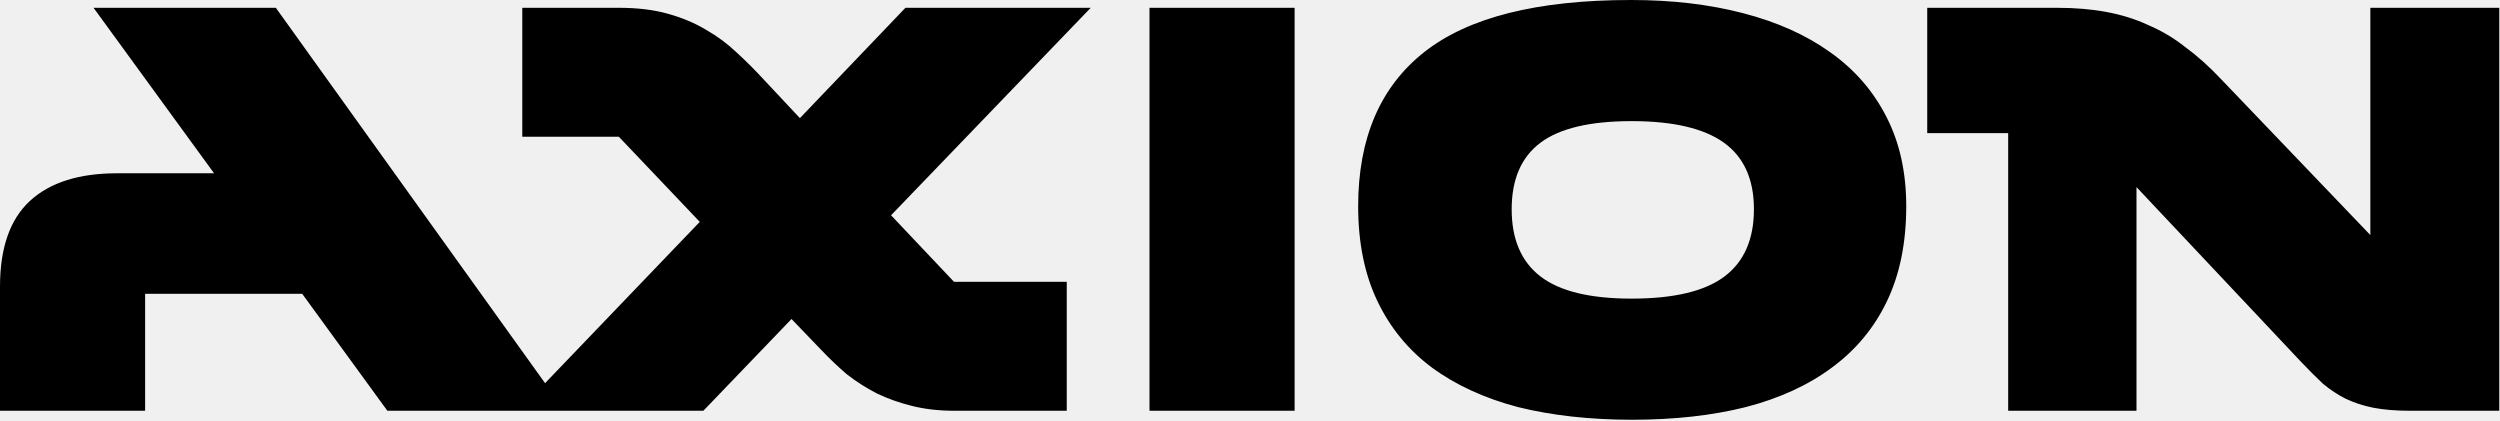
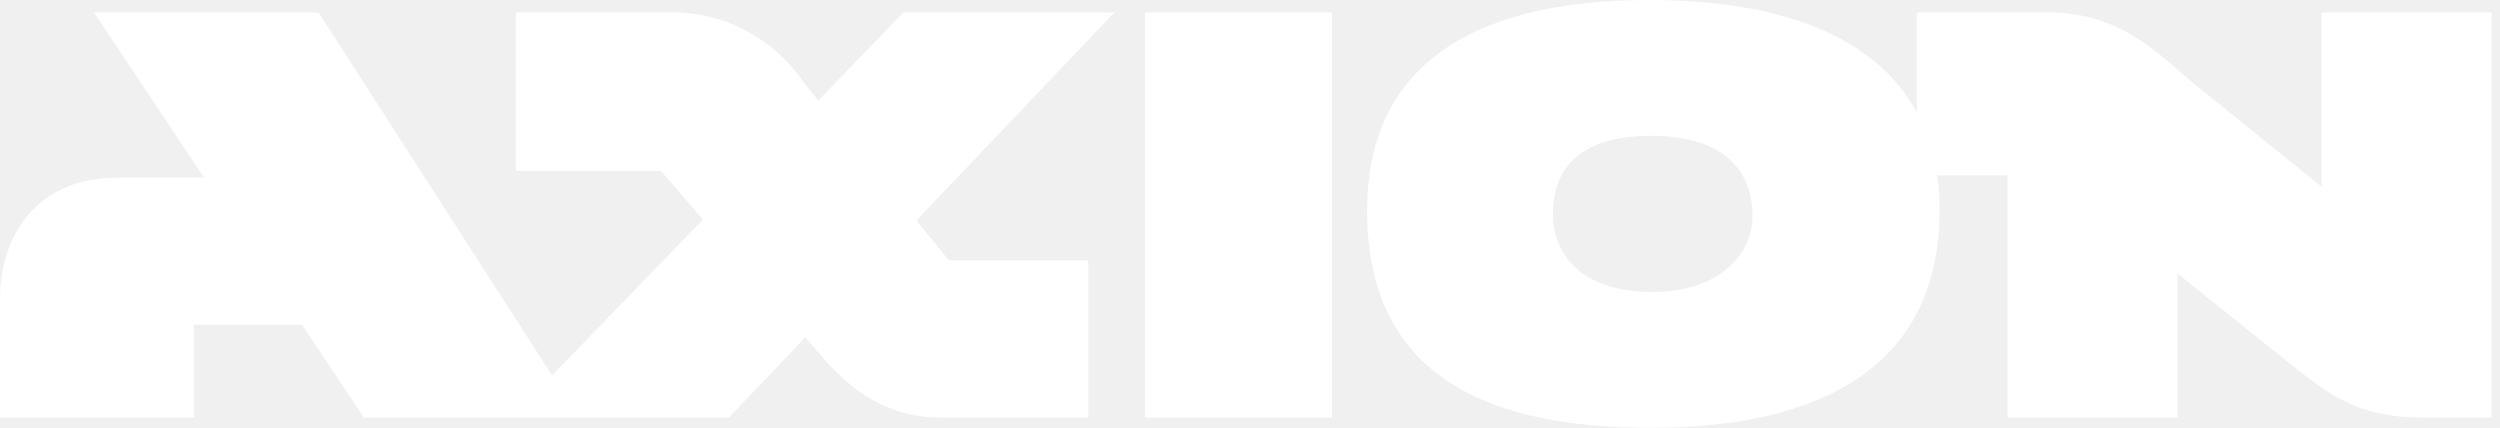
- <svg xmlns="http://www.w3.org/2000/svg" width="1391" height="234" viewBox="0 0 1391 234" fill="none">
-   <path d="M153.472 4.337L303.275 213.193L389.353 123.445L344.312 76.069H290.597V4.337H344.312C354.766 4.337 363.885 5.449 371.67 7.674C379.678 9.898 386.795 12.901 393.023 16.682C399.251 20.241 404.923 24.467 410.038 29.36C415.154 34.031 420.159 39.035 425.052 44.374L445.07 65.726L503.79 4.337H606.884L495.783 119.775L530.815 156.809H593.538V228.541H530.815C522.362 228.541 514.578 227.651 507.46 225.871C500.343 224.092 493.781 221.757 487.776 218.865C481.77 215.751 476.21 212.192 471.094 208.189C466.2 203.963 461.53 199.514 457.081 194.843L440.399 177.494L391.355 228.541H215.529L168.152 163.482H80.74V228.541H0V159.478C0 137.903 5.561 122 16.682 111.768C27.803 101.537 43.929 96.421 65.059 96.421H119.108L52.047 4.337H153.472ZM720.32 228.541H639.58V4.337H720.32V228.541ZM907.823 67.394C884.691 67.394 867.787 71.398 857.11 79.405C846.434 87.413 841.096 99.757 841.096 116.439C841.096 133.121 846.434 145.576 857.11 153.806C867.787 162.036 884.691 166.151 907.823 166.151C931.4 166.151 948.638 162.036 959.537 153.806C970.435 145.576 975.885 133.121 975.885 116.439C975.885 99.757 970.324 87.413 959.203 79.405C948.082 71.398 930.955 67.394 907.823 67.394ZM907.489 0C930.399 0 951.196 2.447 969.879 7.34C988.785 12.233 1004.91 19.462 1018.26 29.026C1031.82 38.59 1042.28 50.601 1049.62 65.059C1056.96 79.294 1060.63 95.865 1060.63 114.771C1060.63 135.011 1057.07 152.583 1049.95 167.485C1042.83 182.388 1032.6 194.732 1019.26 204.519C1006.13 214.305 990.12 221.645 971.214 226.539C952.53 231.21 931.511 233.545 908.157 233.545C884.802 233.545 863.672 231.21 844.766 226.539C826.082 221.645 810.068 214.305 796.722 204.519C783.599 194.732 773.479 182.388 766.362 167.485C759.244 152.583 755.685 135.011 755.685 114.771C755.685 76.959 767.918 48.377 792.385 29.026C816.852 9.675 855.22 0 907.489 0ZM1390.59 4.337V228.541H1340.88C1333.1 228.541 1326.31 227.984 1320.53 226.872C1314.97 225.76 1309.85 224.092 1305.18 221.868C1300.73 219.644 1296.51 216.863 1292.51 213.527C1288.72 209.968 1284.72 205.965 1280.49 201.516L1188.74 104.094V228.541H1117.35V74.067H1072.31V4.337H1144.37C1154.6 4.337 1163.83 5.116 1172.06 6.673C1180.51 8.23 1188.3 10.676 1195.42 14.013C1202.76 17.127 1209.65 21.241 1216.1 26.357C1222.78 31.251 1229.45 37.256 1236.12 44.374L1318.86 130.785V4.337H1390.59Z" fill="currentColor" />
+ <svg xmlns="http://www.w3.org/2000/svg" width="187" height="32" viewBox="0 0 187 32" fill="none">
+   <path d="M123.372 0C133.018 0 140.258 2.634 143.383 8.412V0.931H153.219C158.9 0.931 161.783 4.402 164.327 6.434L173.654 13.968V0.931H186.372V31.238H181.285C176.197 31.238 174.162 29.46 170.94 26.921L162.885 20.463V31.238H150.166V13.122H144.898C145.017 13.954 145.079 14.829 145.079 15.746C145.079 27.428 136.176 32 123.457 32C110.738 32 102.259 27.767 102.259 15.746C102.259 5.672 109.127 0 123.372 0ZM23.826 0.931L41.297 28.081L52.586 16.419L49.434 12.783H38.58V0.931H50.282C55.115 0.931 58.506 3.725 60.117 6.18L61.207 7.514L67.579 0.931H83.35L68.543 16.498L70.971 19.471H81.4V31.238H70.462C66.307 31.238 63.678 29.206 61.474 26.666L60.232 25.234L54.521 31.238H27.218L22.596 24.296H14.499V31.238H0V22.434C0 17.27 3.053 13.291 8.733 13.291H15.268L7.038 0.931L23.826 0.931ZM99.63 0.931V31.238H85.64V0.931L99.63 0.931ZM123.542 10.159C118.624 10.159 116.165 12.191 116.165 16C116.165 19.048 118.285 21.841 123.626 21.841C128.46 21.841 131.088 19.132 131.088 16.169C131.088 12.36 128.459 10.159 123.542 10.159Z" fill="white" />
</svg>
